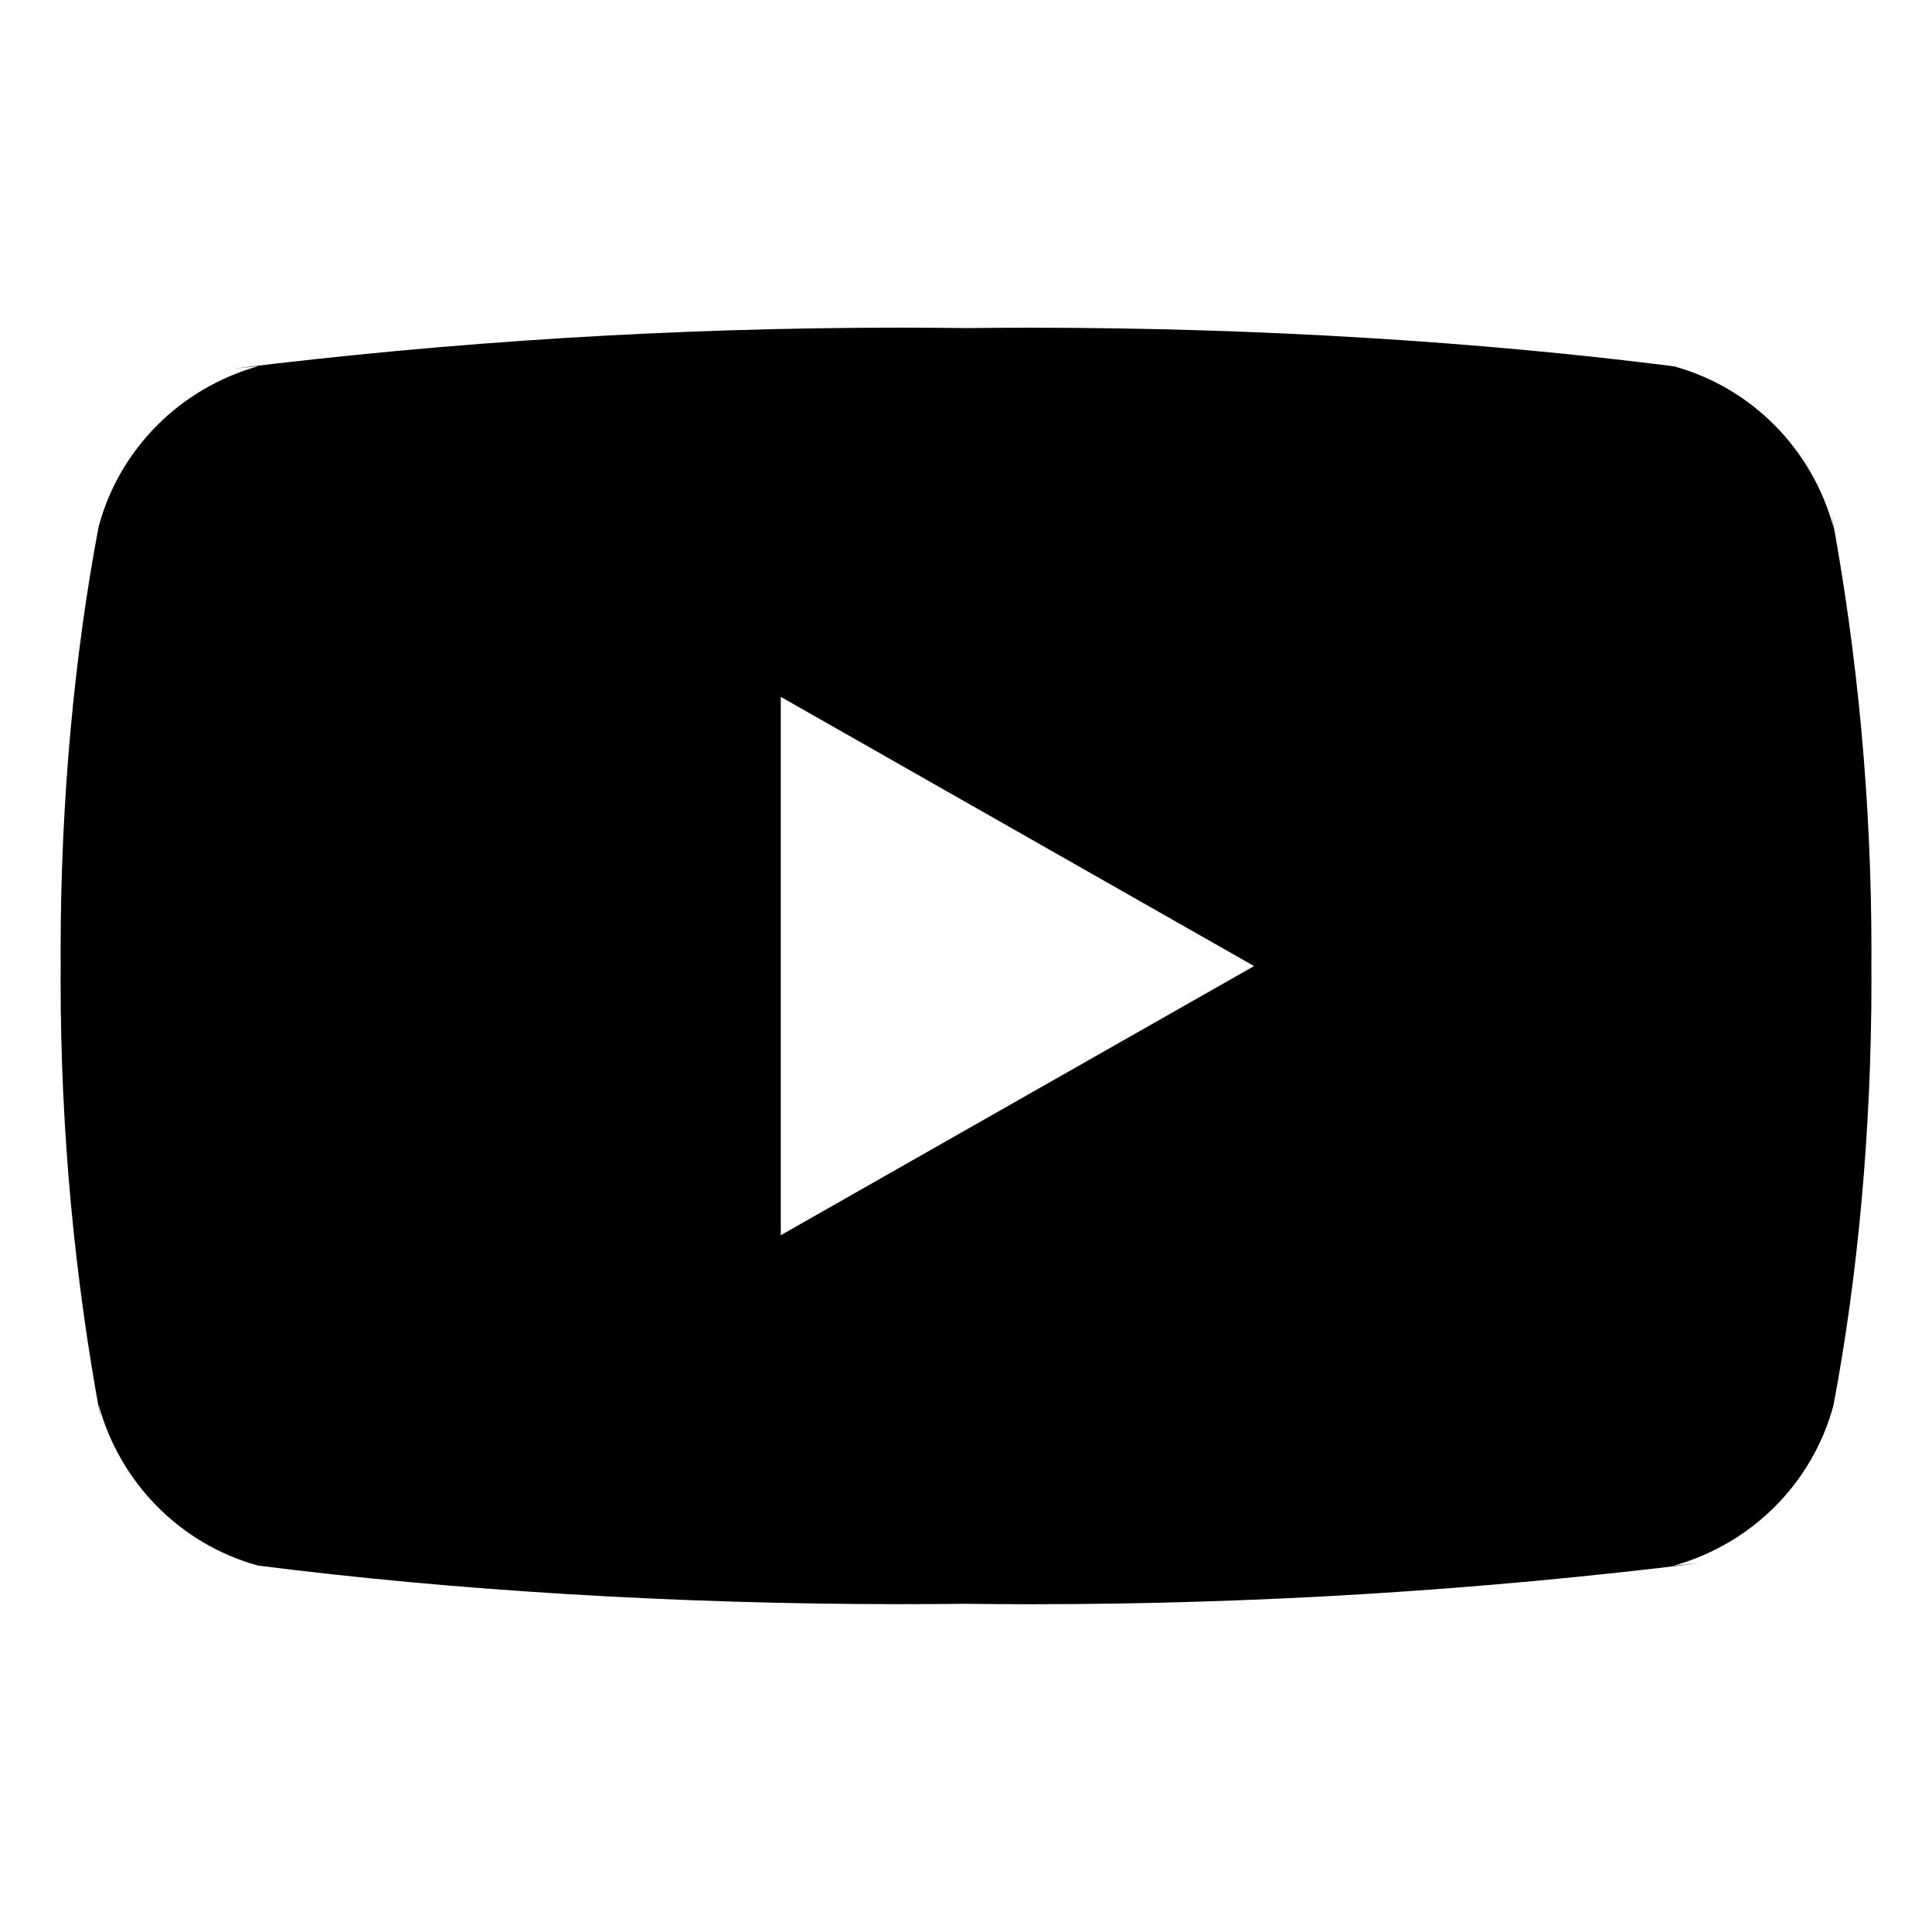
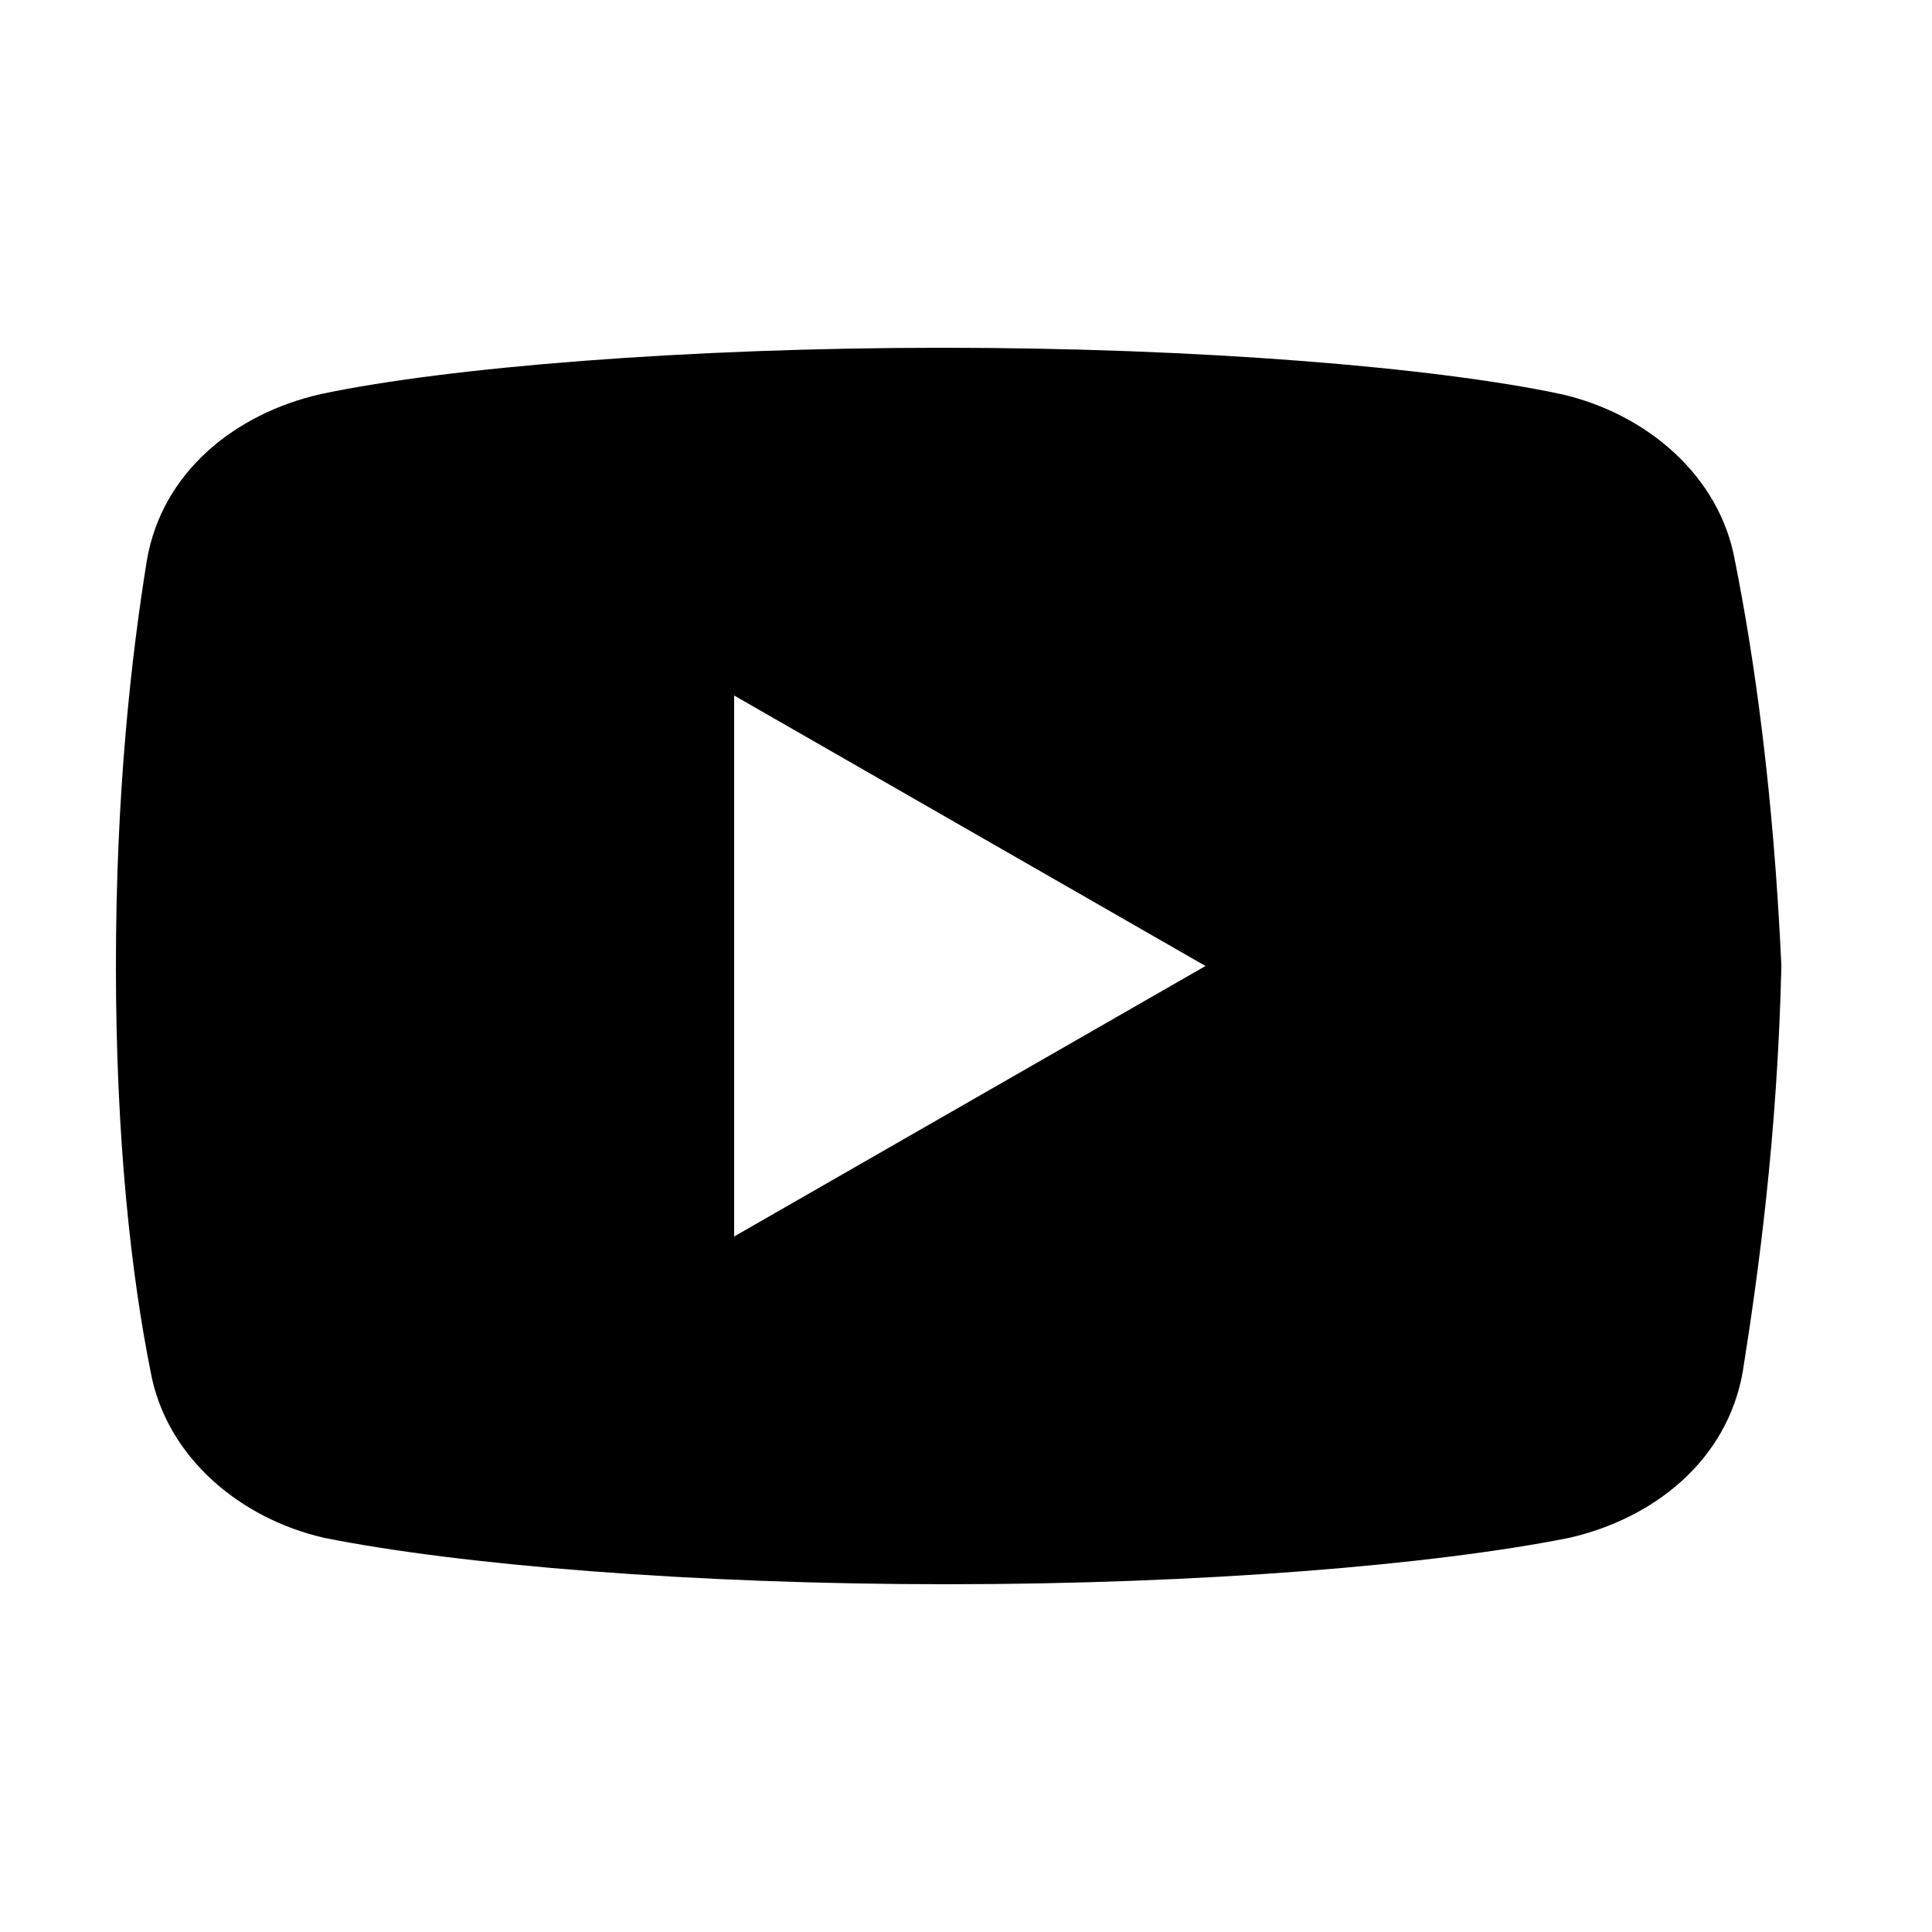
- <svg xmlns="http://www.w3.org/2000/svg" fill="#000000" width="800px" height="800px" viewBox="0 0 32 32" version="1.1">
-   <path d="M12.932 20.459v-8.917l7.839 4.459zM30.368 8.735c-0.354-1.301-1.354-2.307-2.625-2.663l-0.027-0.006c-3.193-0.406-6.886-0.638-10.634-0.638-0.381 0-0.761 0.002-1.14 0.007l0.058-0.001c-0.322-0.004-0.701-0.007-1.082-0.007-3.748 0-7.443 0.232-11.070 0.681l0.434-0.044c-1.297 0.363-2.297 1.368-2.644 2.643l-0.006 0.026c-0.4 2.109-0.628 4.536-0.628 7.016 0 0.088 0 0.176 0.001 0.263l-0-0.014c-0 0.074-0.001 0.162-0.001 0.25 0 2.48 0.229 4.906 0.666 7.259l-0.038-0.244c0.354 1.301 1.354 2.307 2.625 2.663l0.027 0.006c3.193 0.406 6.886 0.638 10.634 0.638 0.38 0 0.76-0.002 1.14-0.007l-0.058 0.001c0.322 0.004 0.702 0.007 1.082 0.007 3.749 0 7.443-0.232 11.070-0.681l-0.434 0.044c1.298-0.362 2.298-1.368 2.646-2.643l0.006-0.026c0.399-2.109 0.627-4.536 0.627-7.015 0-0.088-0-0.176-0.001-0.263l0 0.013c0-0.074 0.001-0.162 0.001-0.25 0-2.48-0.229-4.906-0.666-7.259l0.038 0.244z" />
+ <svg xmlns="http://www.w3.org/2000/svg" viewBox="0 0 50 50" width="50px" height="50px">
+   <path d="M 44.898 14.5 C 44.5 12.301 42.602 10.699 40.398 10.199 C 37.102 9.5 31 9 24.398 9 C 17.801 9 11.602 9.5 8.301 10.199 C 6.102 10.699 4.199 12.199 3.801 14.5 C 3.398 17 3 20.5 3 25 C 3 29.5 3.398 33 3.898 35.5 C 4.301 37.699 6.199 39.301 8.398 39.801 C 11.898 40.5 17.898 41 24.5 41 C 31.102 41 37.102 40.5 40.602 39.801 C 42.801 39.301 44.699 37.801 45.102 35.5 C 45.5 33 46 29.398 46.102 25 C 45.898 20.5 45.398 17 44.898 14.5 Z M 19 32 L 19 18 L 31.199 25 Z" />
</svg>
